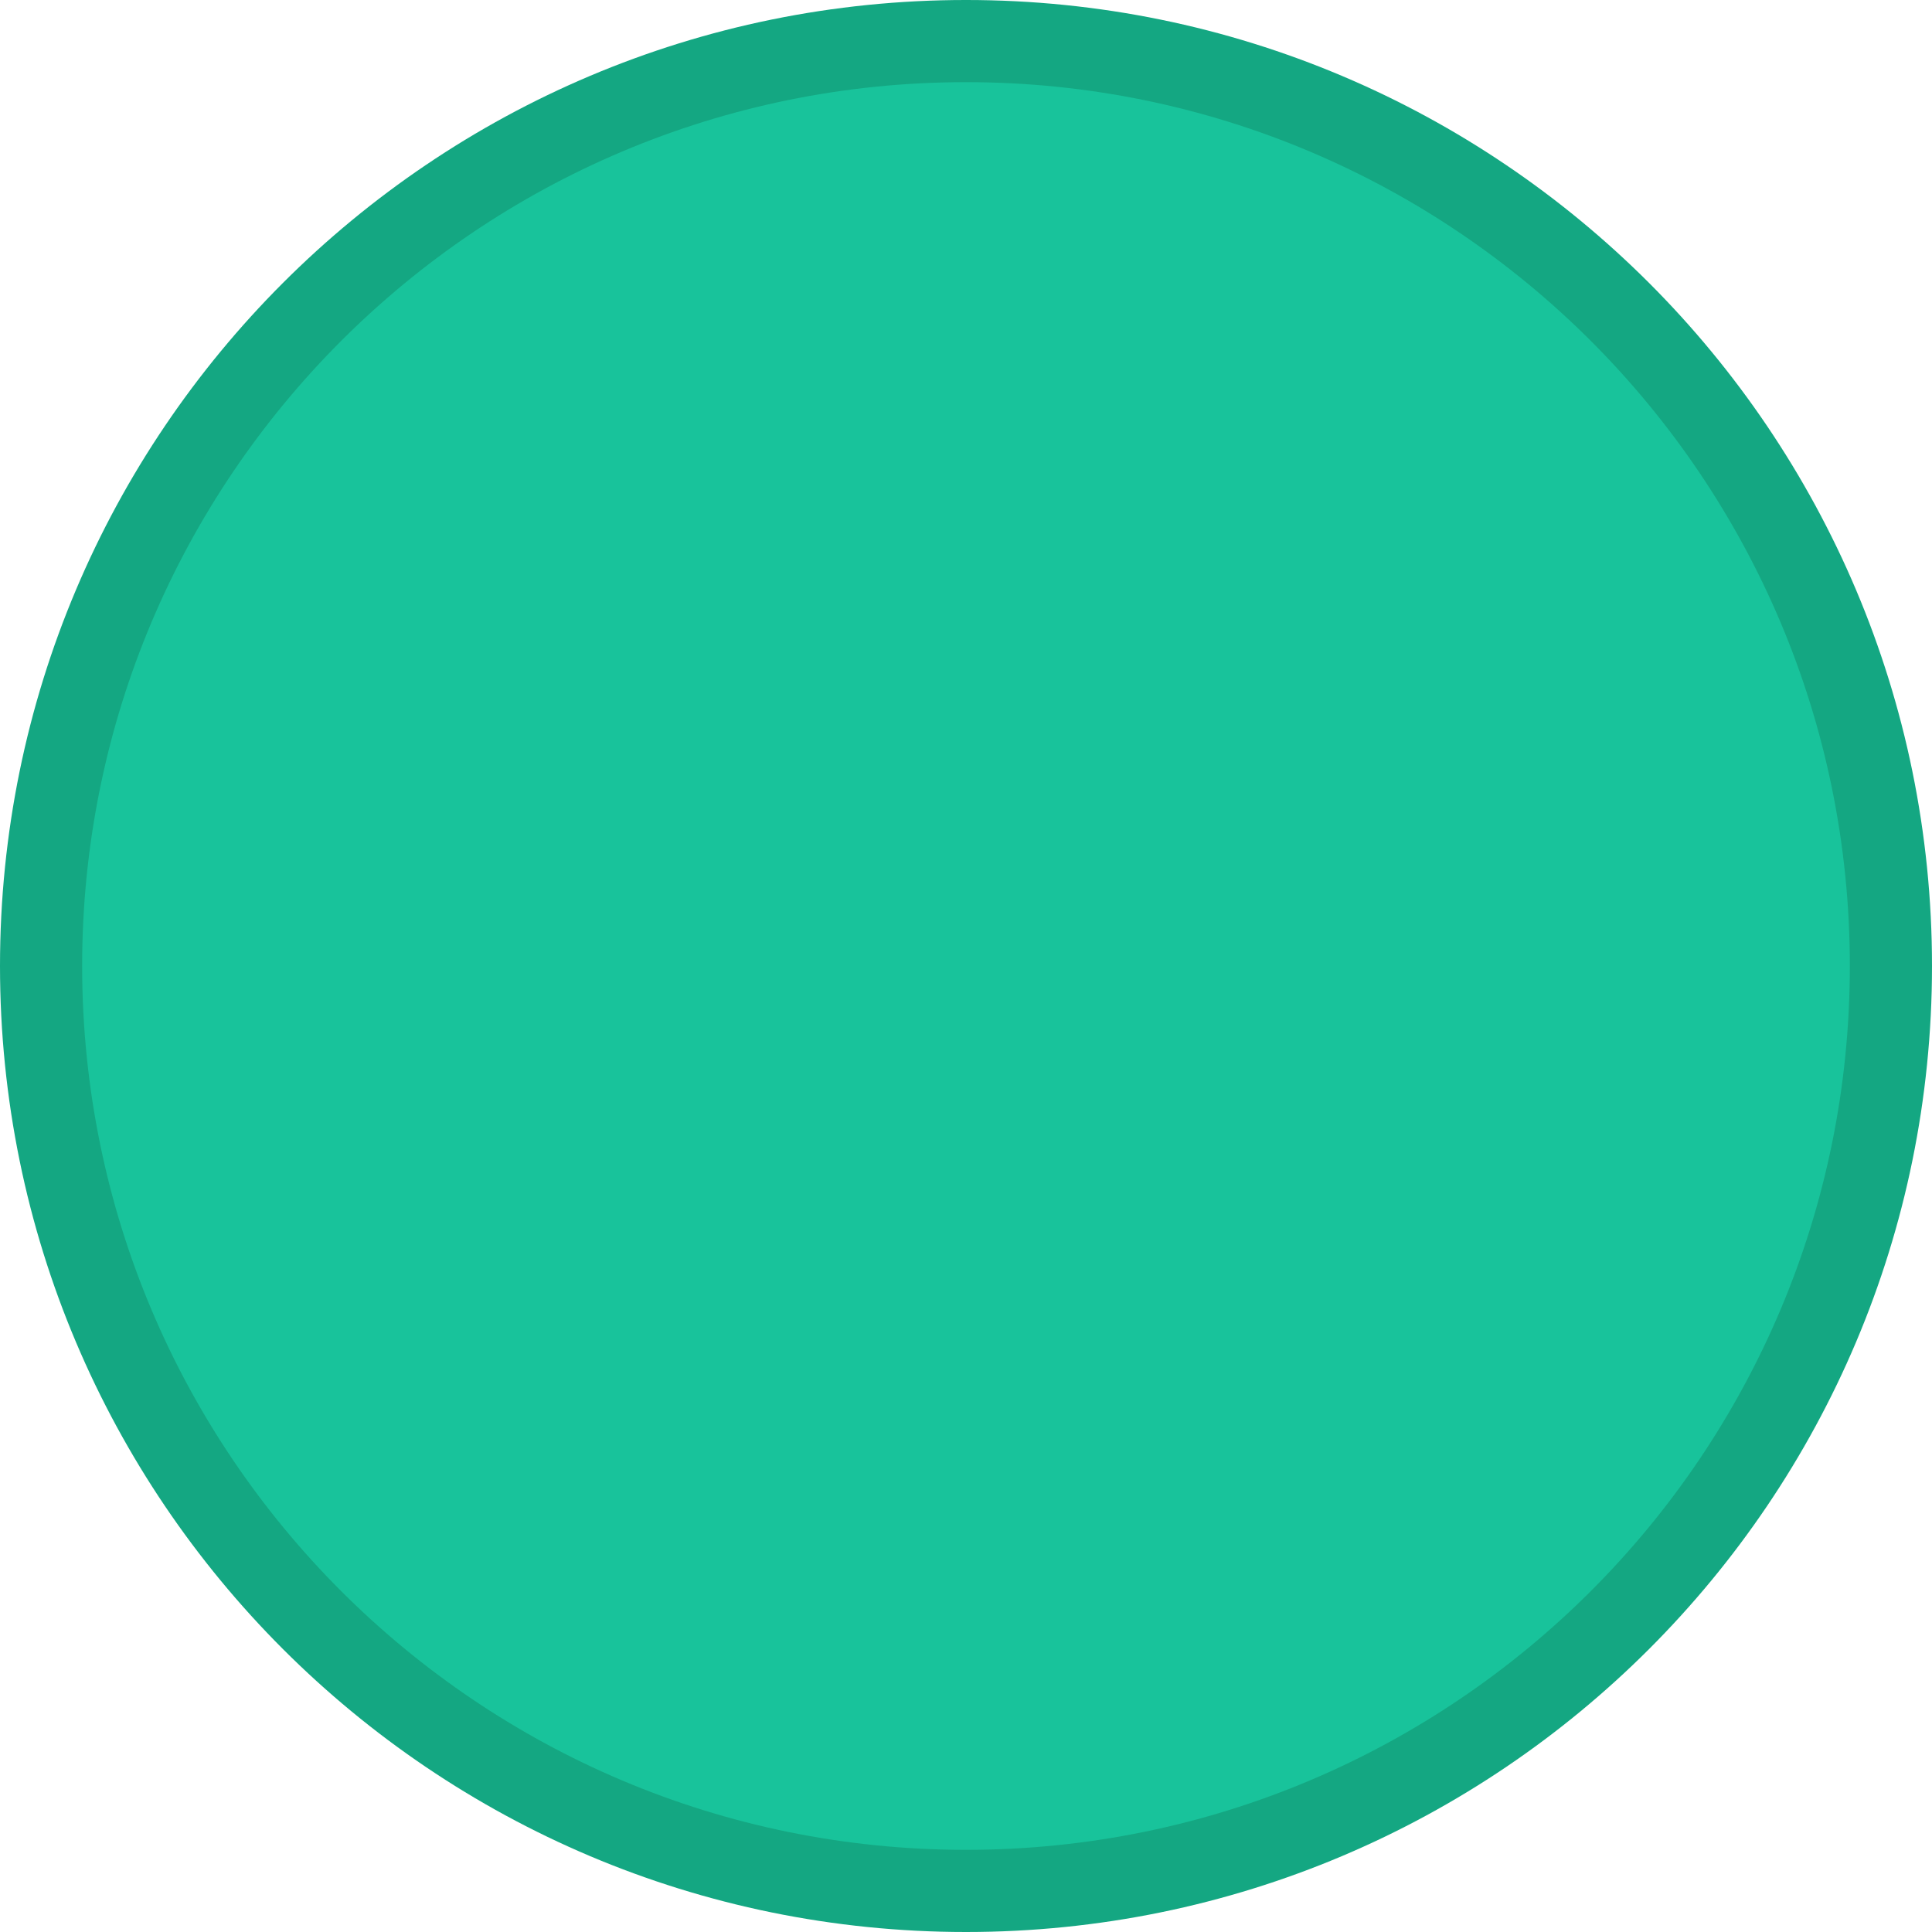
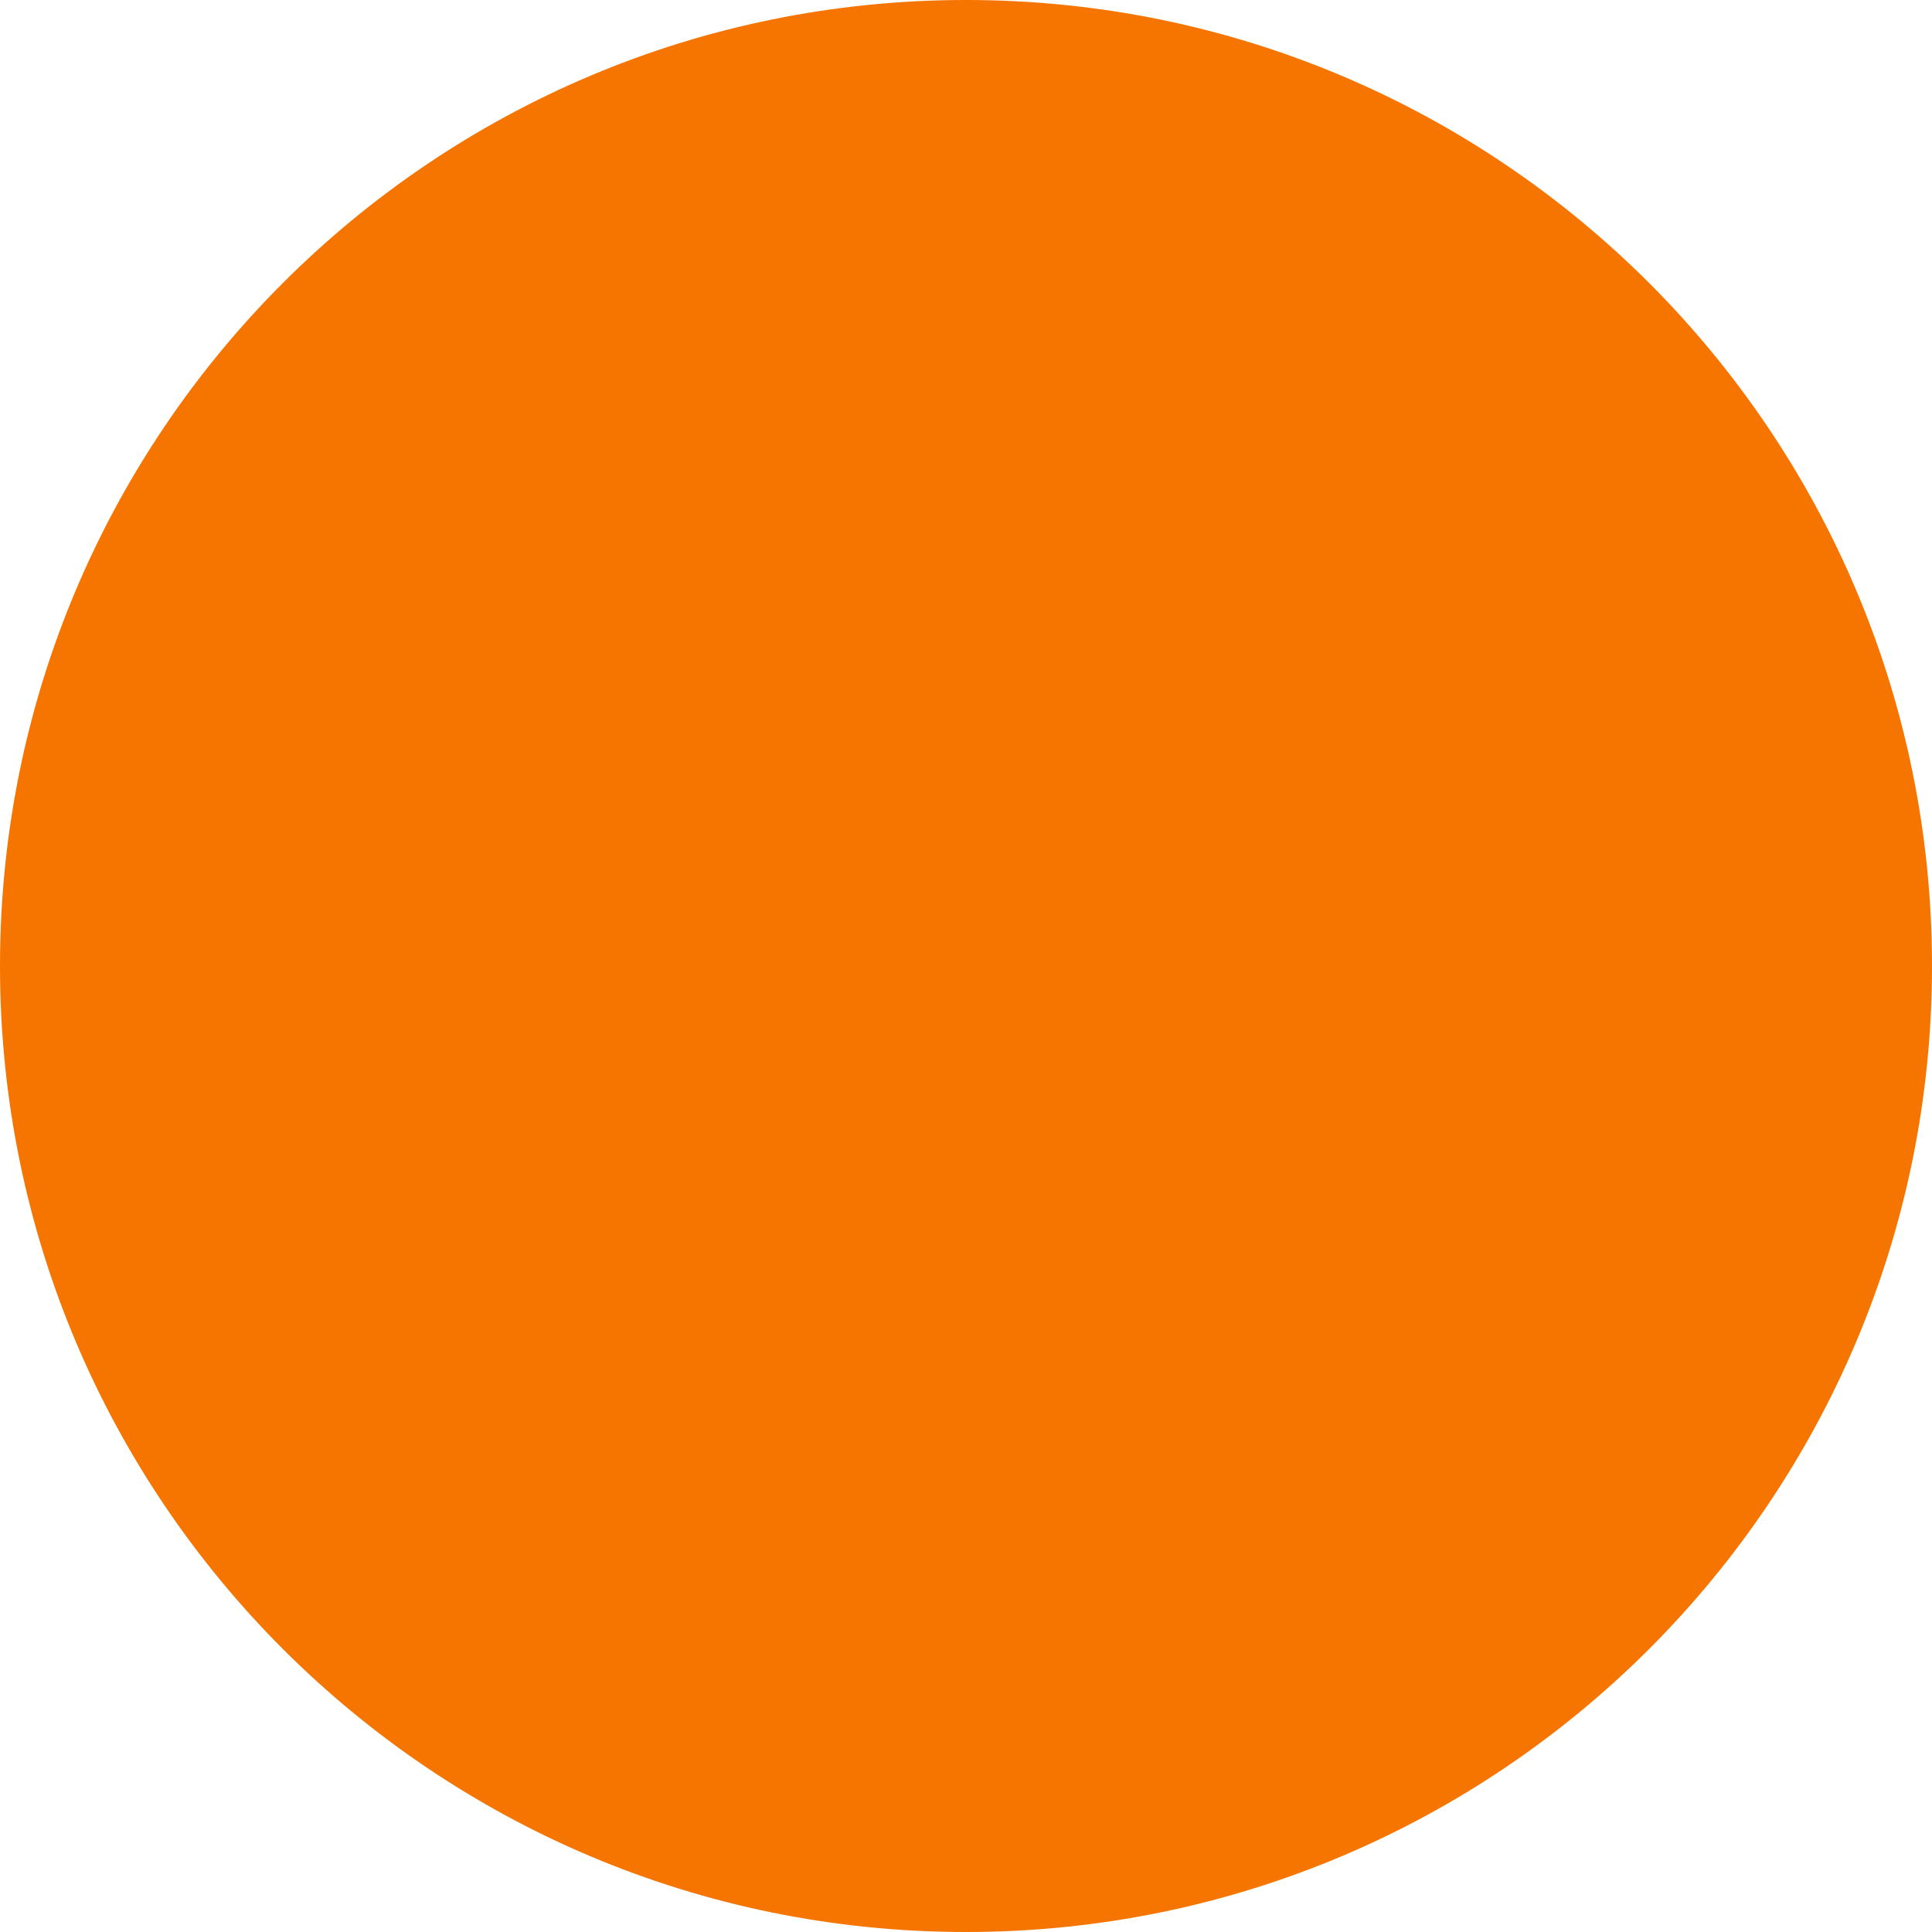
<svg xmlns="http://www.w3.org/2000/svg" viewBox="0 0 50 50" version="1.2" baseProfile="tiny">
  <defs>
</defs>
  <g fill="none" stroke="black" stroke-width="1" fill-rule="evenodd" stroke-linecap="square" stroke-linejoin="bevel">
-     <g fill="#14a782" fill-opacity="1" stroke="none" transform="matrix(0.0548336,0,0,-0.0548336,-0.327859,50.4309)" font-family="SF Pro Display" font-size="10" font-weight="400" font-style="normal">
-       <path vector-effect="none" fill-rule="evenodd" d="M461.904,7.858 C713.705,7.858 917.829,211.983 917.829,463.788 C917.829,715.583 713.705,919.709 461.904,919.709 C210.105,919.709 5.979,715.583 5.979,463.788 C5.979,211.983 210.105,7.858 461.904,7.858 " />
-     </g>
-     <g fill="#18c39b" fill-opacity="1" stroke="none" transform="matrix(0.0548336,0,0,-0.0548336,-0.327859,50.4309)" font-family="SF Pro Display" font-size="10" font-weight="400" font-style="normal">
-       <path vector-effect="none" fill-rule="evenodd" d="M461.904,46.638 C692.288,46.638 879.05,233.401 879.05,463.788 C879.05,694.166 692.288,880.929 461.904,880.929 C231.521,880.929 44.754,694.166 44.754,463.788 C44.754,233.401 231.521,46.638 461.904,46.638 " />
+     <g fill="#f67400" fill-opacity="1" stroke="none" transform="matrix(0.0552956,0,0,-0.0552956,-1.59555,49.1355)" font-family="SF Pro Display" font-size="10" font-weight="400" font-style="normal">
+       <path vector-effect="none" fill-rule="nonzero" d="M480.97,-15.634 C730.666,-15.634 933.086,186.786 933.086,436.483 C933.086,686.177 730.666,888.597 480.97,888.597 C231.275,888.597 28.855,686.177 28.855,436.483 C28.855,186.786 231.275,-15.634 480.97,-15.634 " />
    </g>
    <g fill="none" stroke="#000000" stroke-opacity="1" stroke-width="1" stroke-linecap="square" stroke-linejoin="bevel" transform="matrix(1,0,0,1,0,0)" font-family="SF Pro Display" font-size="10" font-weight="400" font-style="normal">
</g>
  </g>
</svg>
